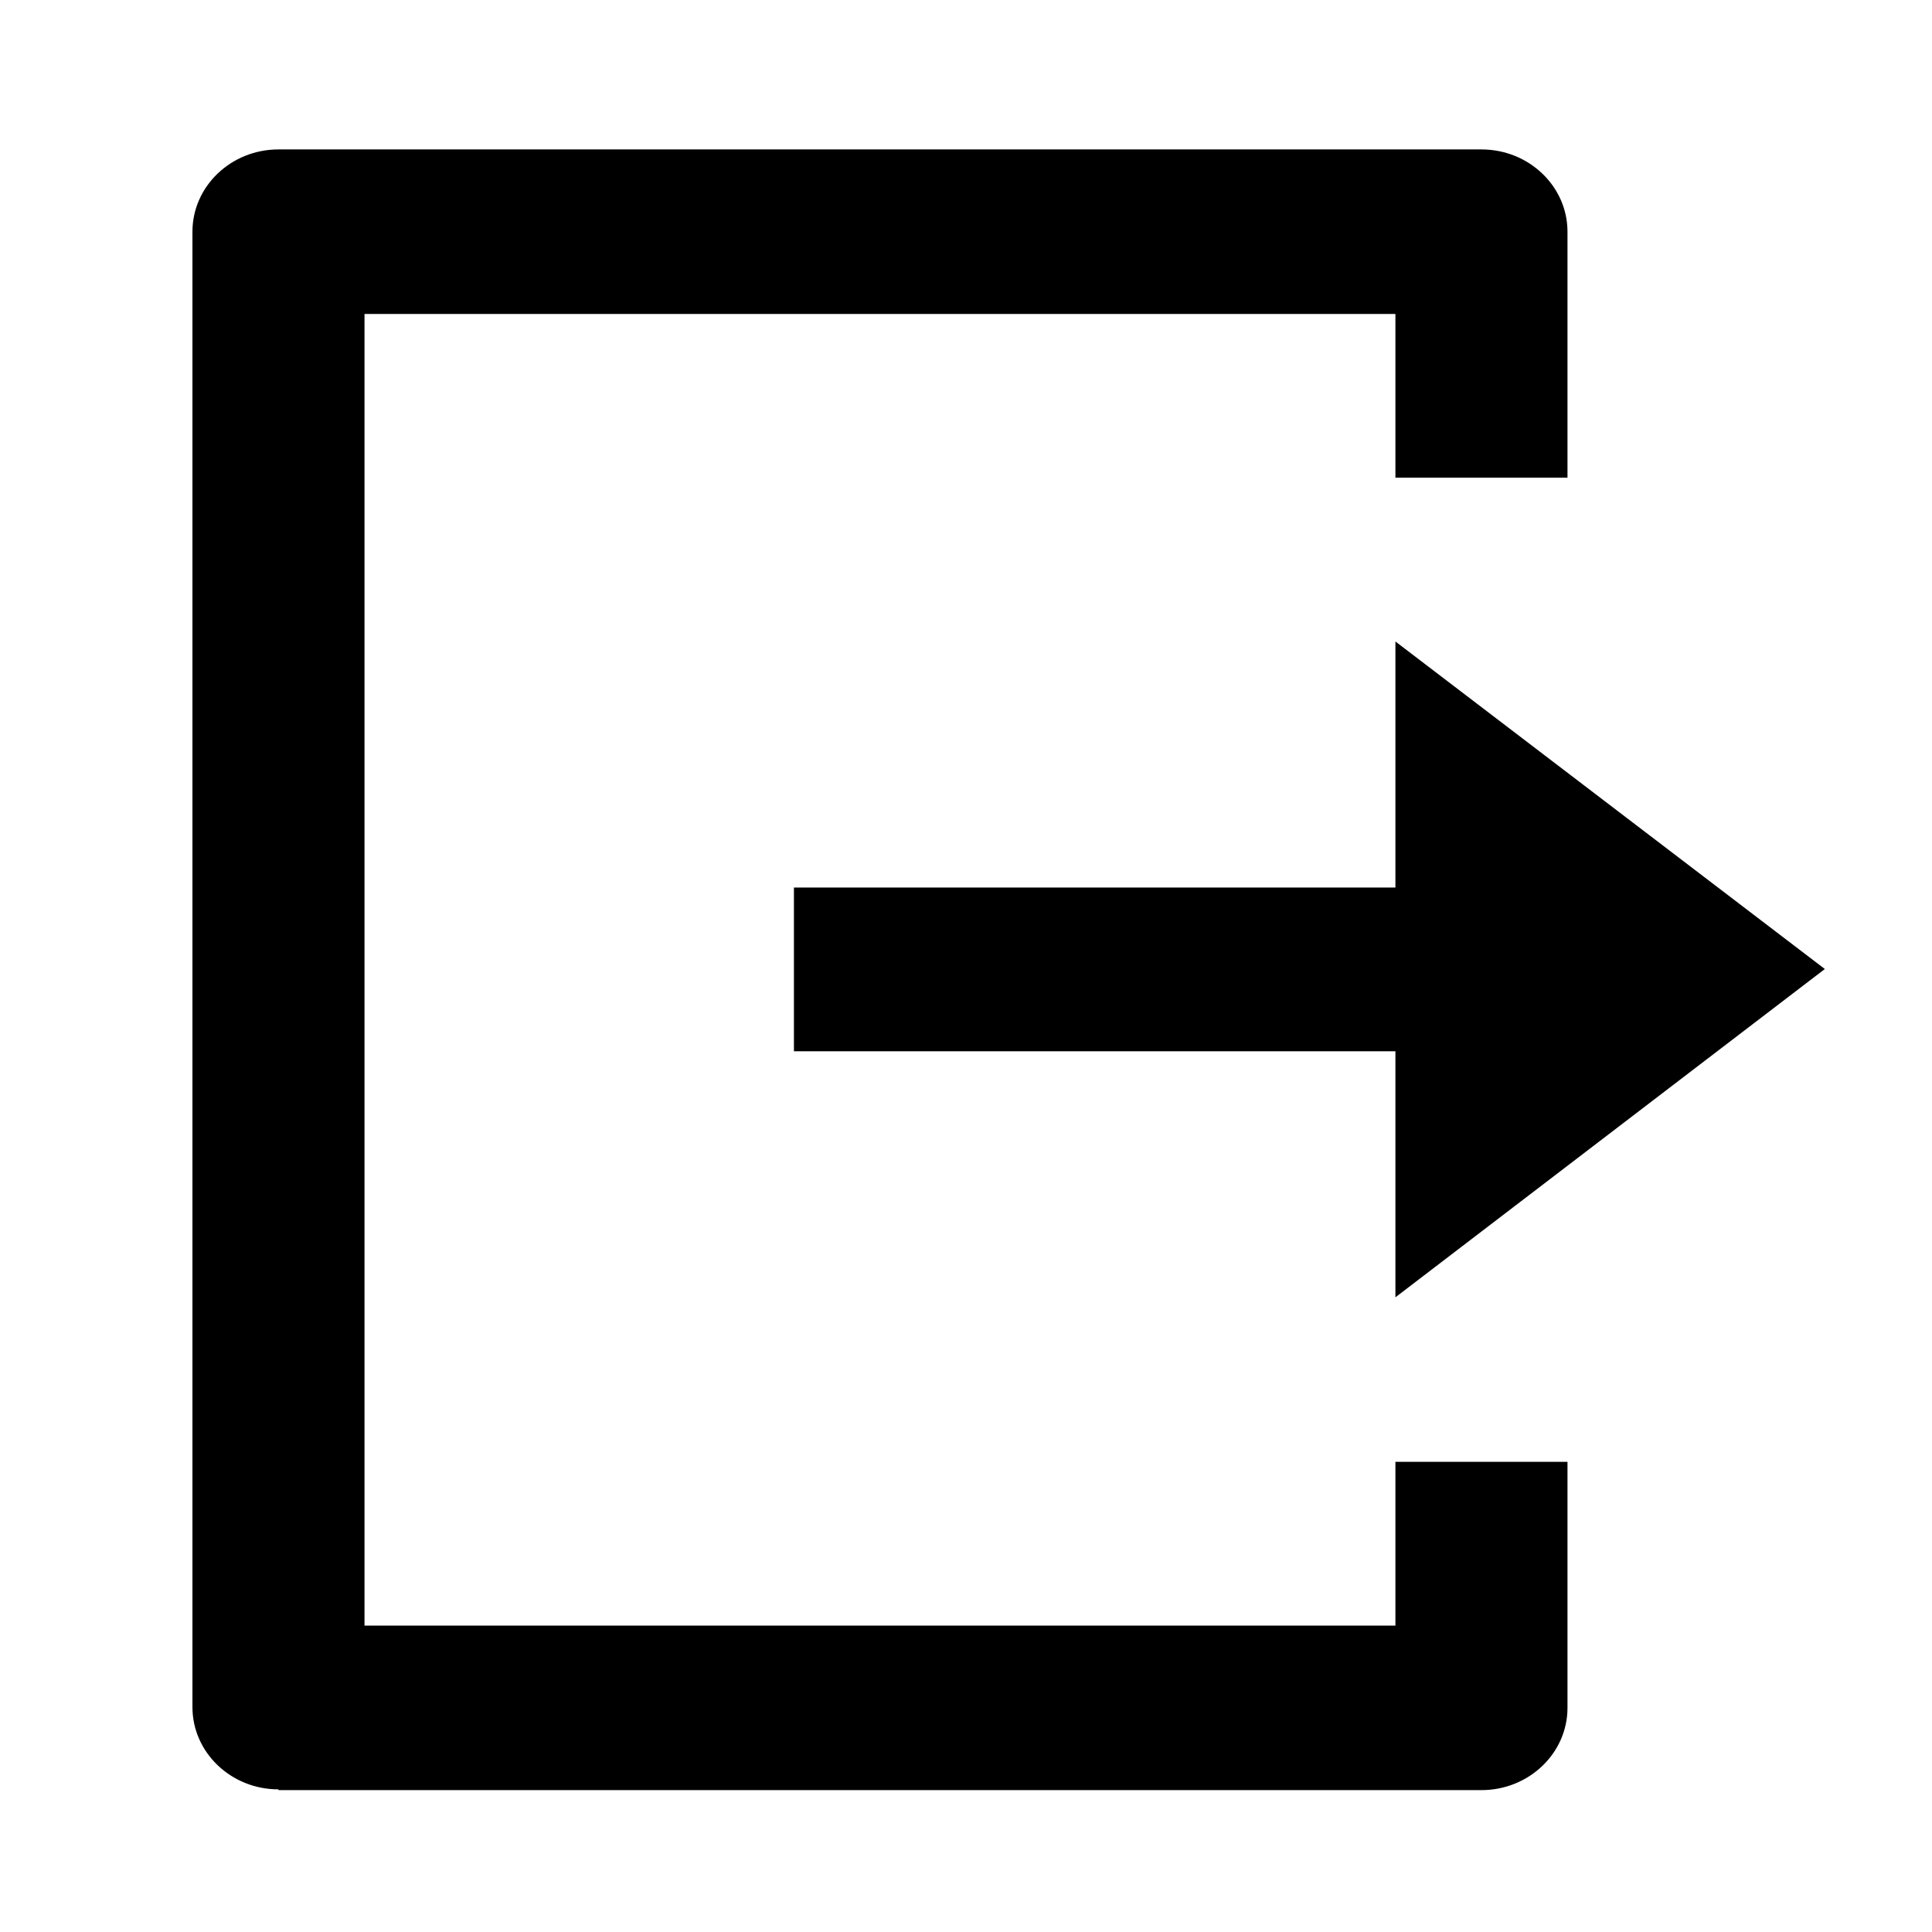
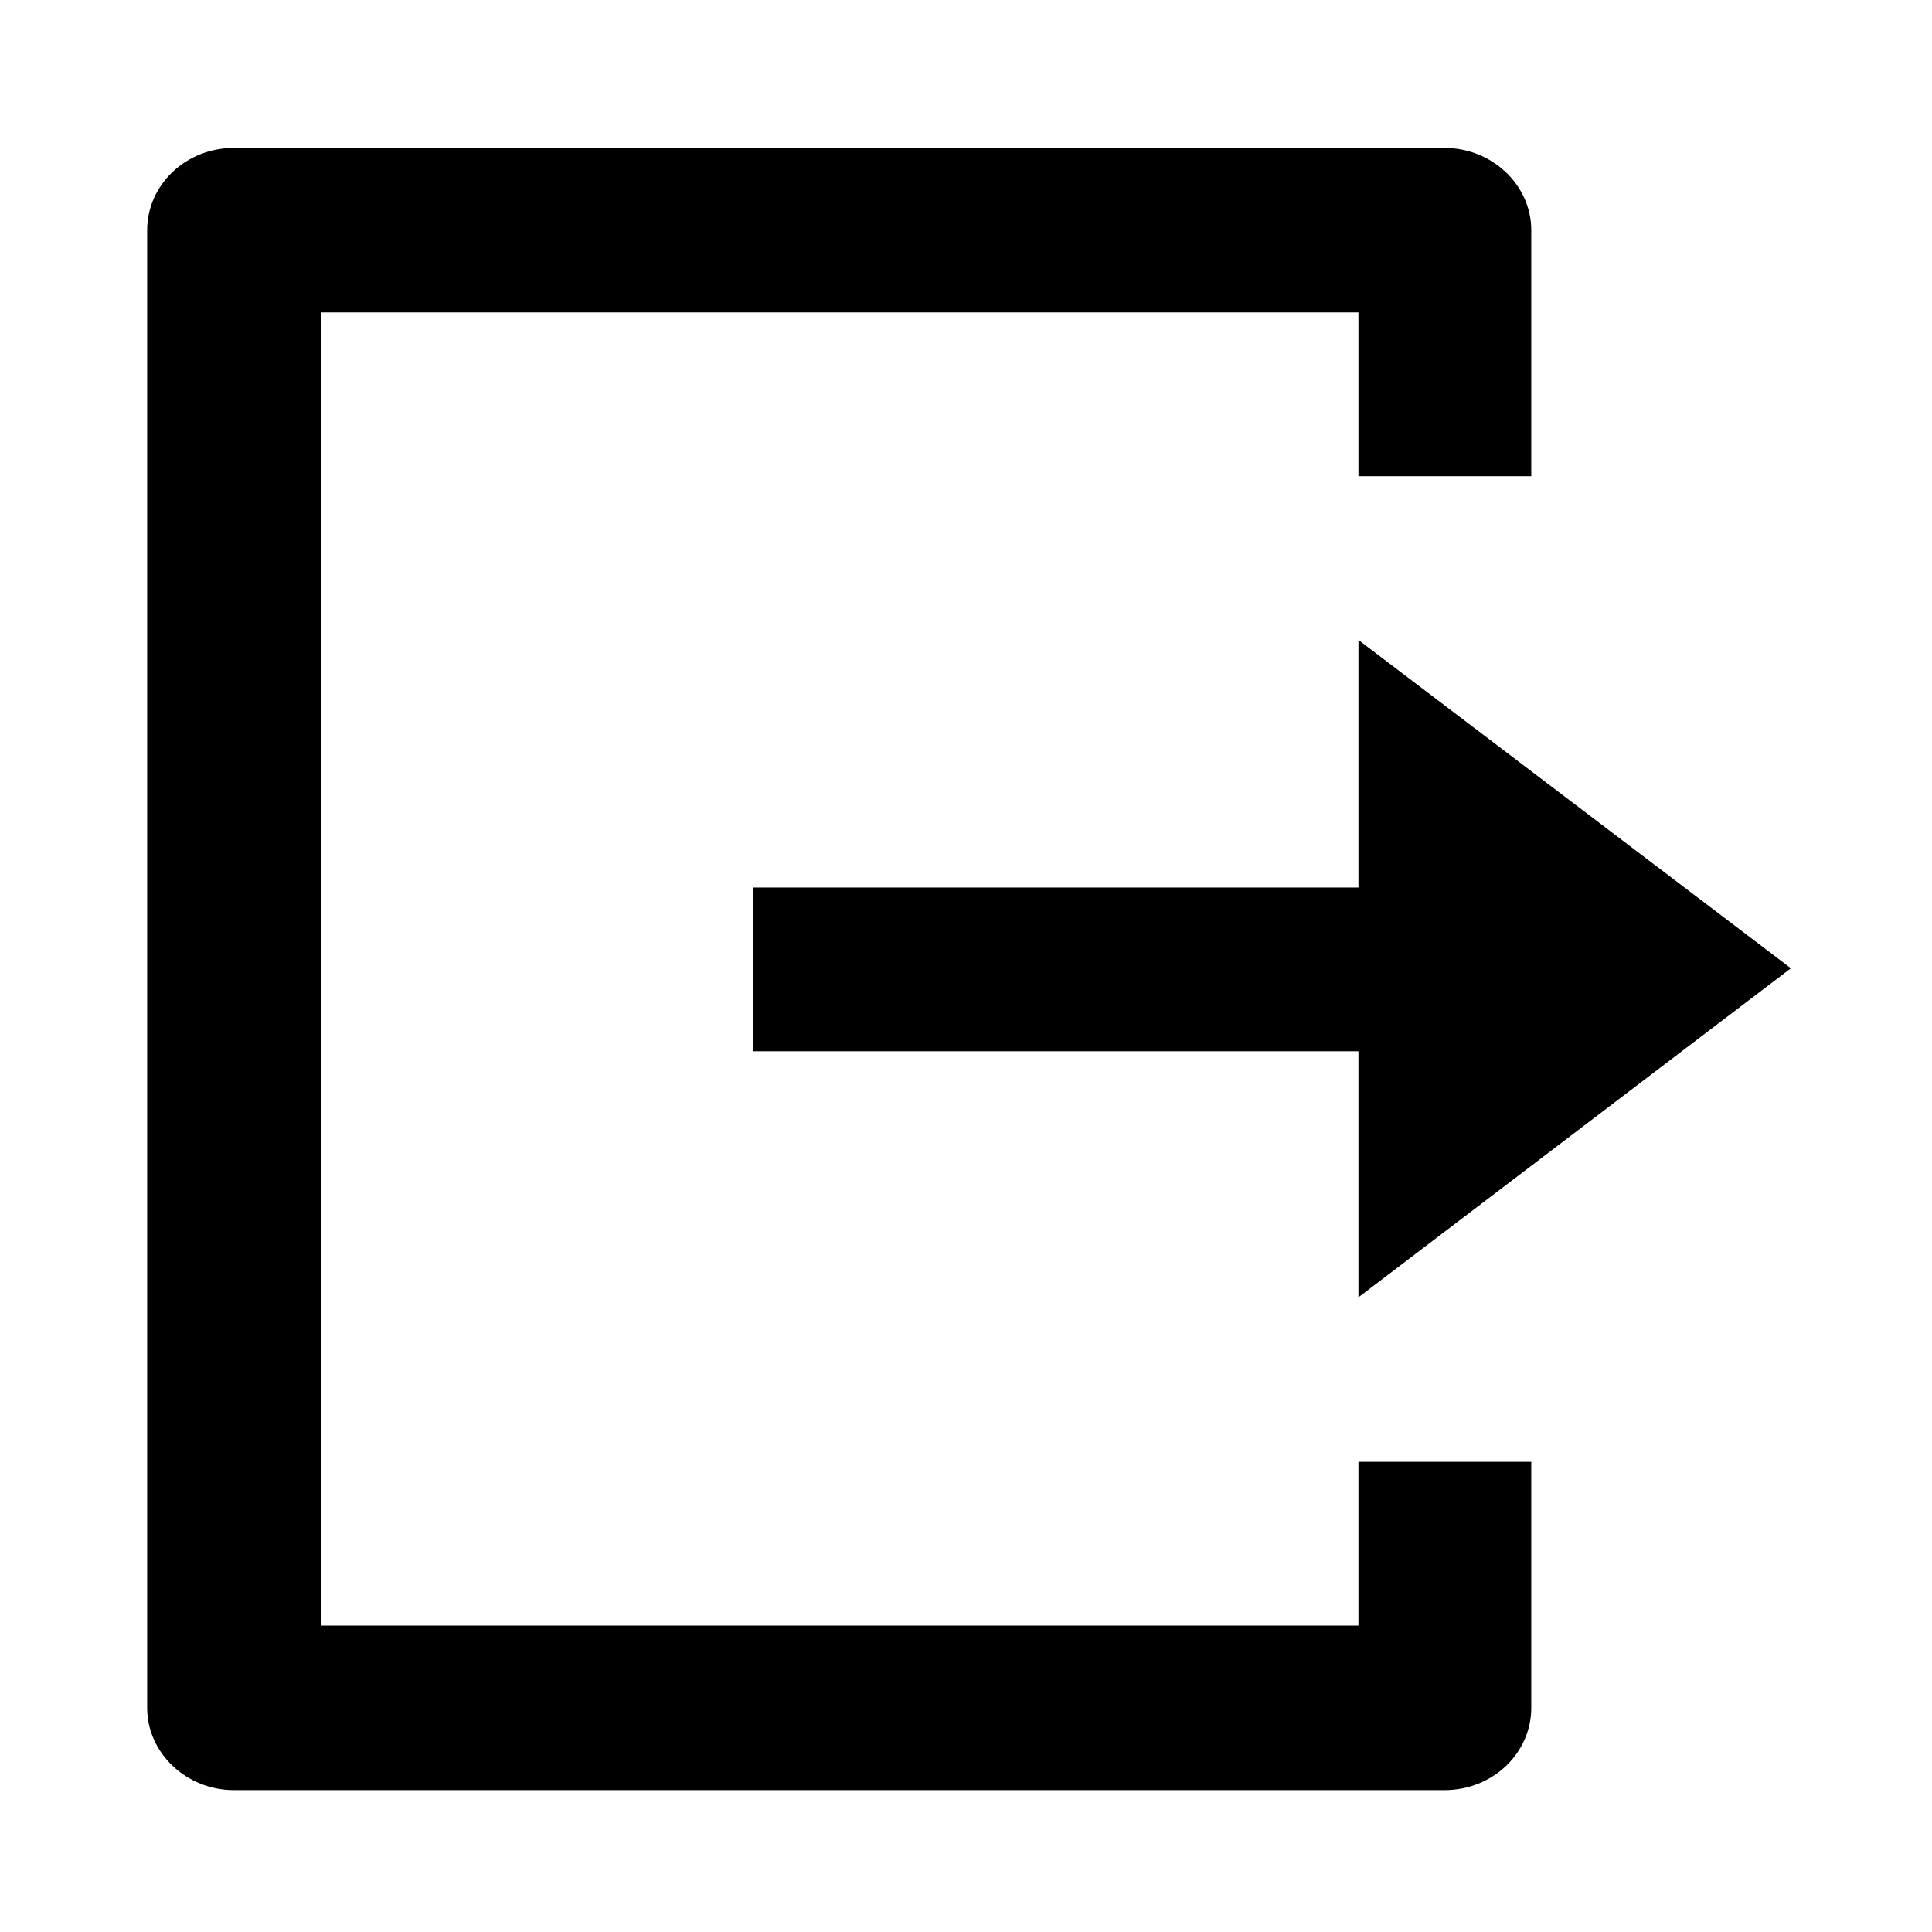
- <svg xmlns="http://www.w3.org/2000/svg" version="1.1" id="图层_1" viewBox="0 0 256 256">
-   <path fill="none" d="M0 0H24V24H0z" />
-   <path d="M36.9,237.1c-6.3,0-11.4-4.9-11.4-10.9V30.7c0-6,5.1-10.9,11.4-10.9h159.4c6.3,0,11.4,4.9,11.4,10.9v32.6h-22.8V41.6H48.3 v173.8h136.6v-21.7h22.8v32.6c0,6-5.1,10.9-11.4,10.9H36.9z M184.9,171.9v-32.6h-79.7v-21.7h79.7V85l56.9,43.4L184.9,171.9z" fill="#000" />
+ <svg xmlns="http://www.w3.org/2000/svg" version="1.1" id="图层_1" x="0px" y="0px" viewBox="0 0 256 256" style="enable-background:new 0 0 256 256;" xml:space="preserve">
+   <path d="M31,237.2c-6.3,0-11.5-4.9-11.5-10.9V30.5c0-6,5.1-10.9,11.5-10.9h160.4c6.3,0,11.5,4.9,11.5,10.9v32.6H180V41.4H42.5v174  H180v-21.7h22.9v32.6c0,6-5.1,10.9-11.5,10.9H31V237.2z M180,171.9v-32.6H99.8v-21.7H180V84.8l57.3,43.5L180,171.9z" fill="#000" />
</svg>
